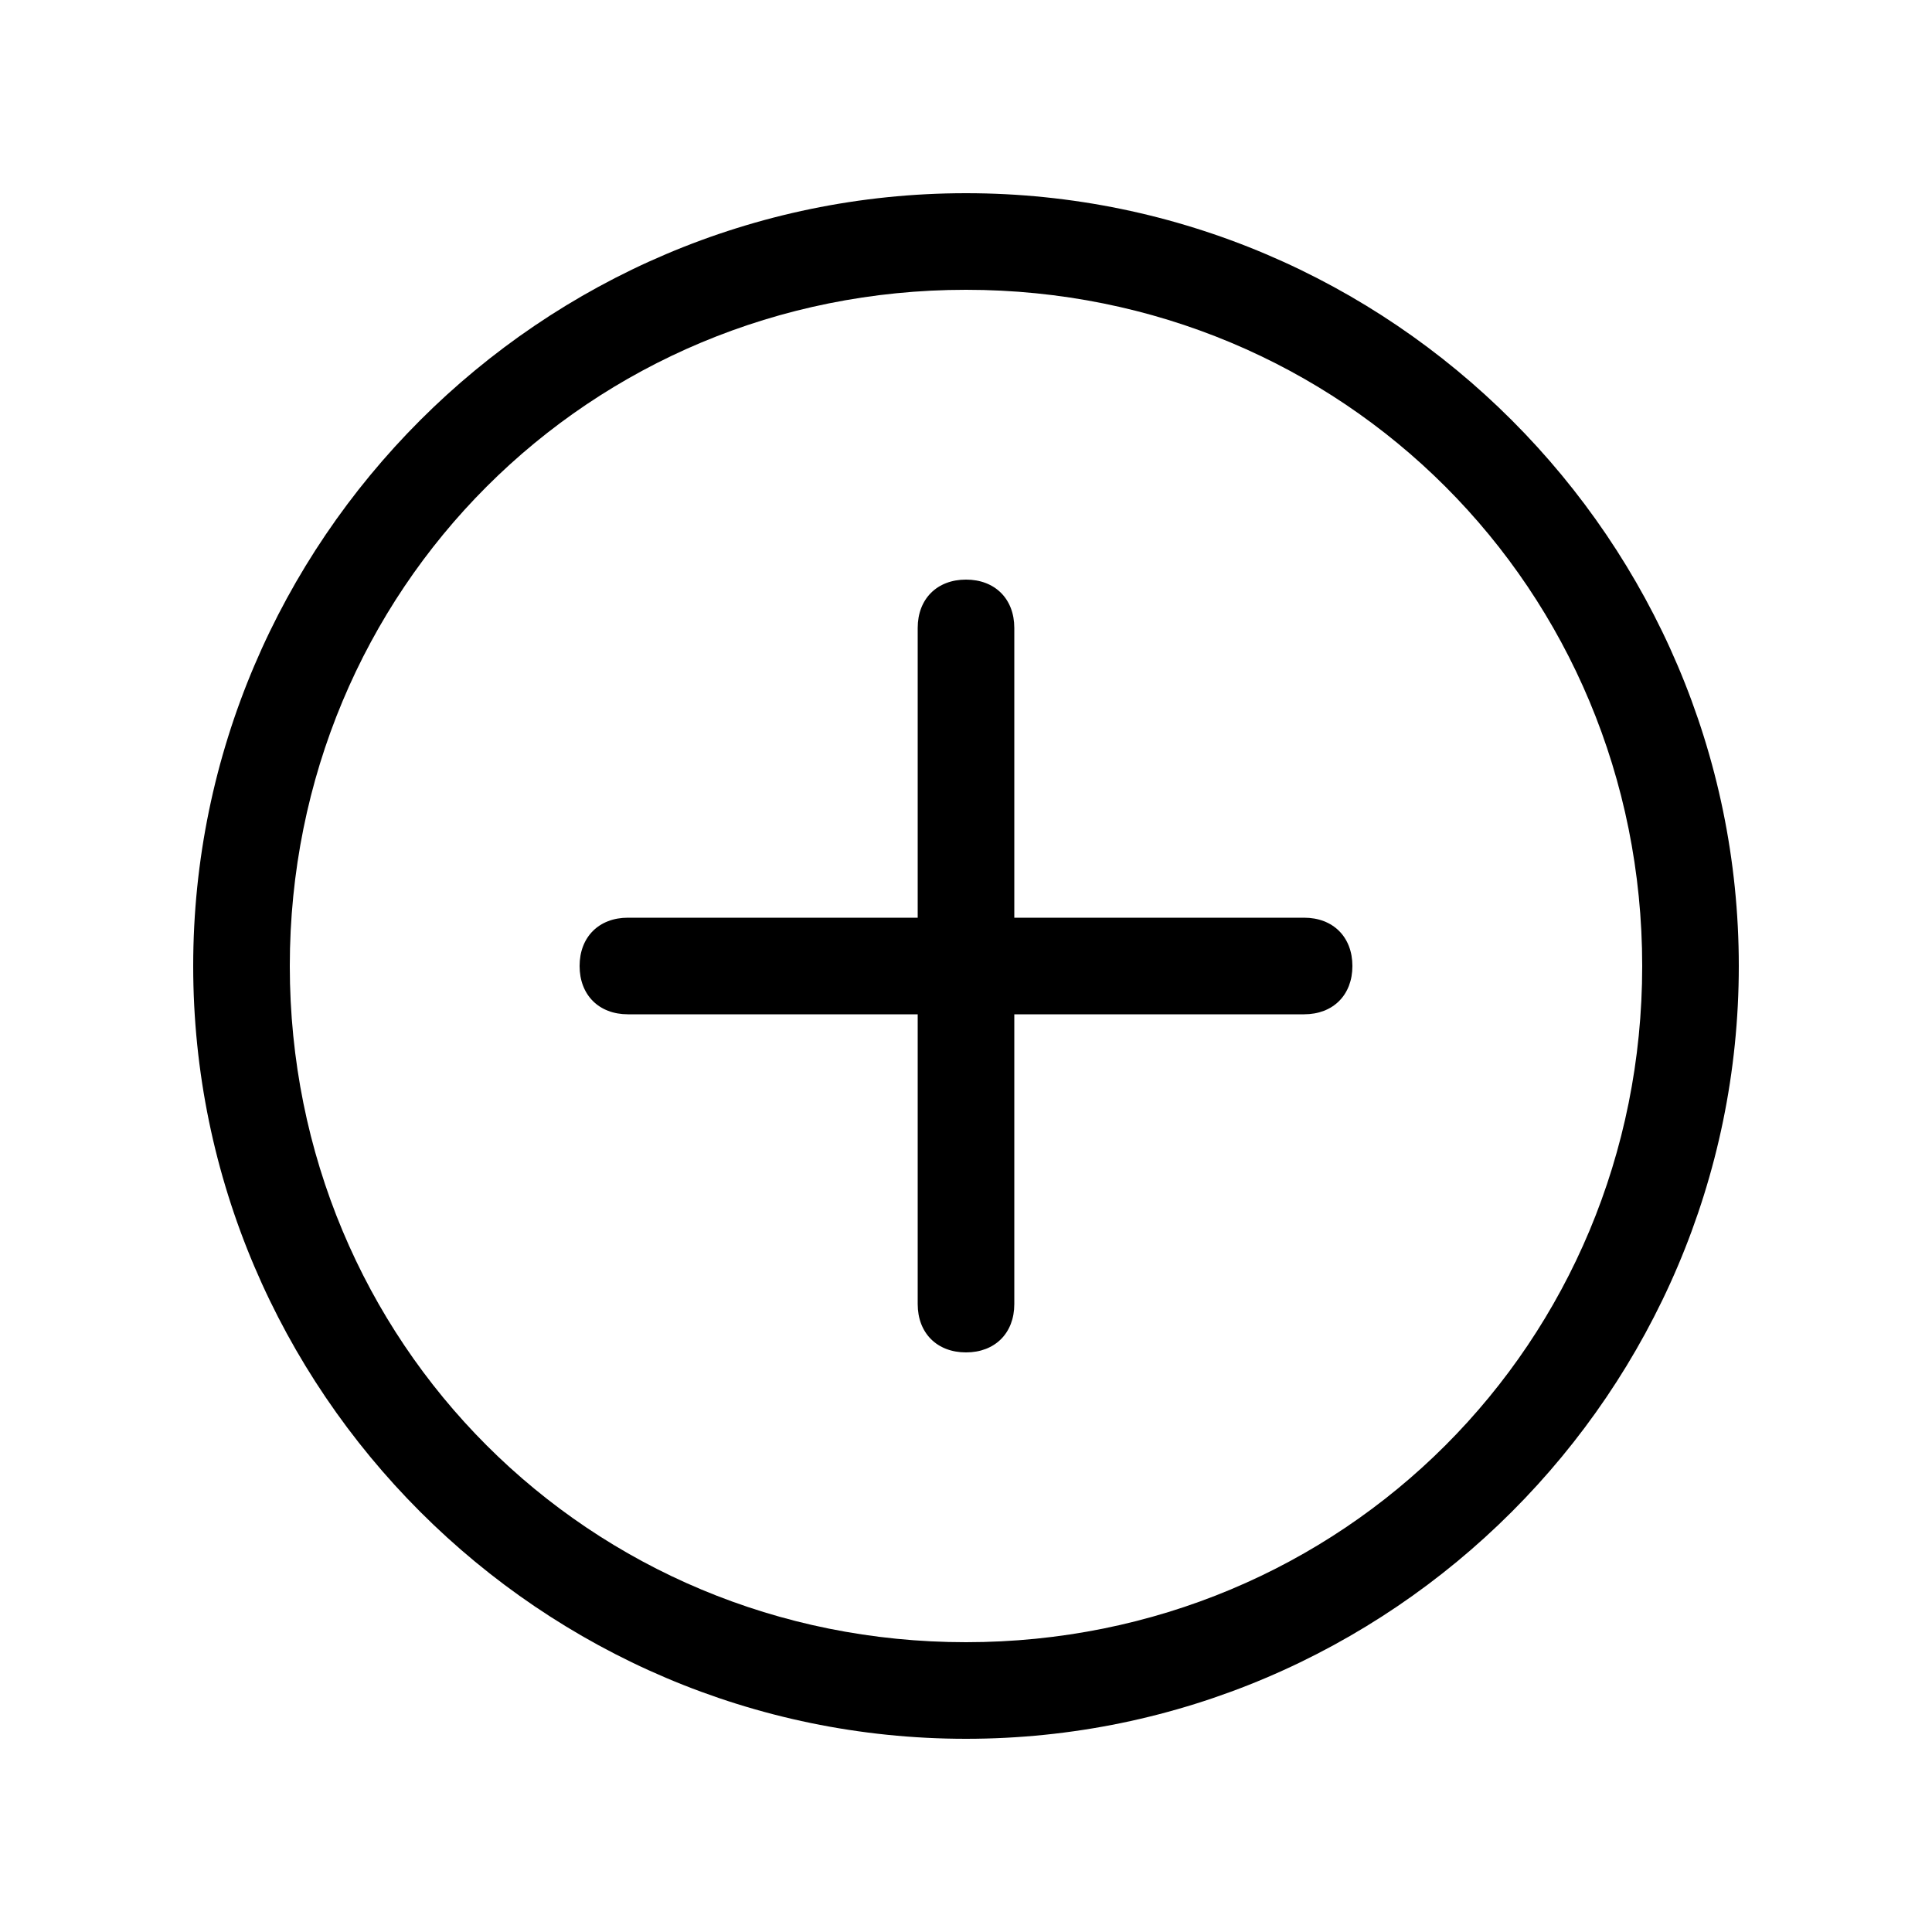
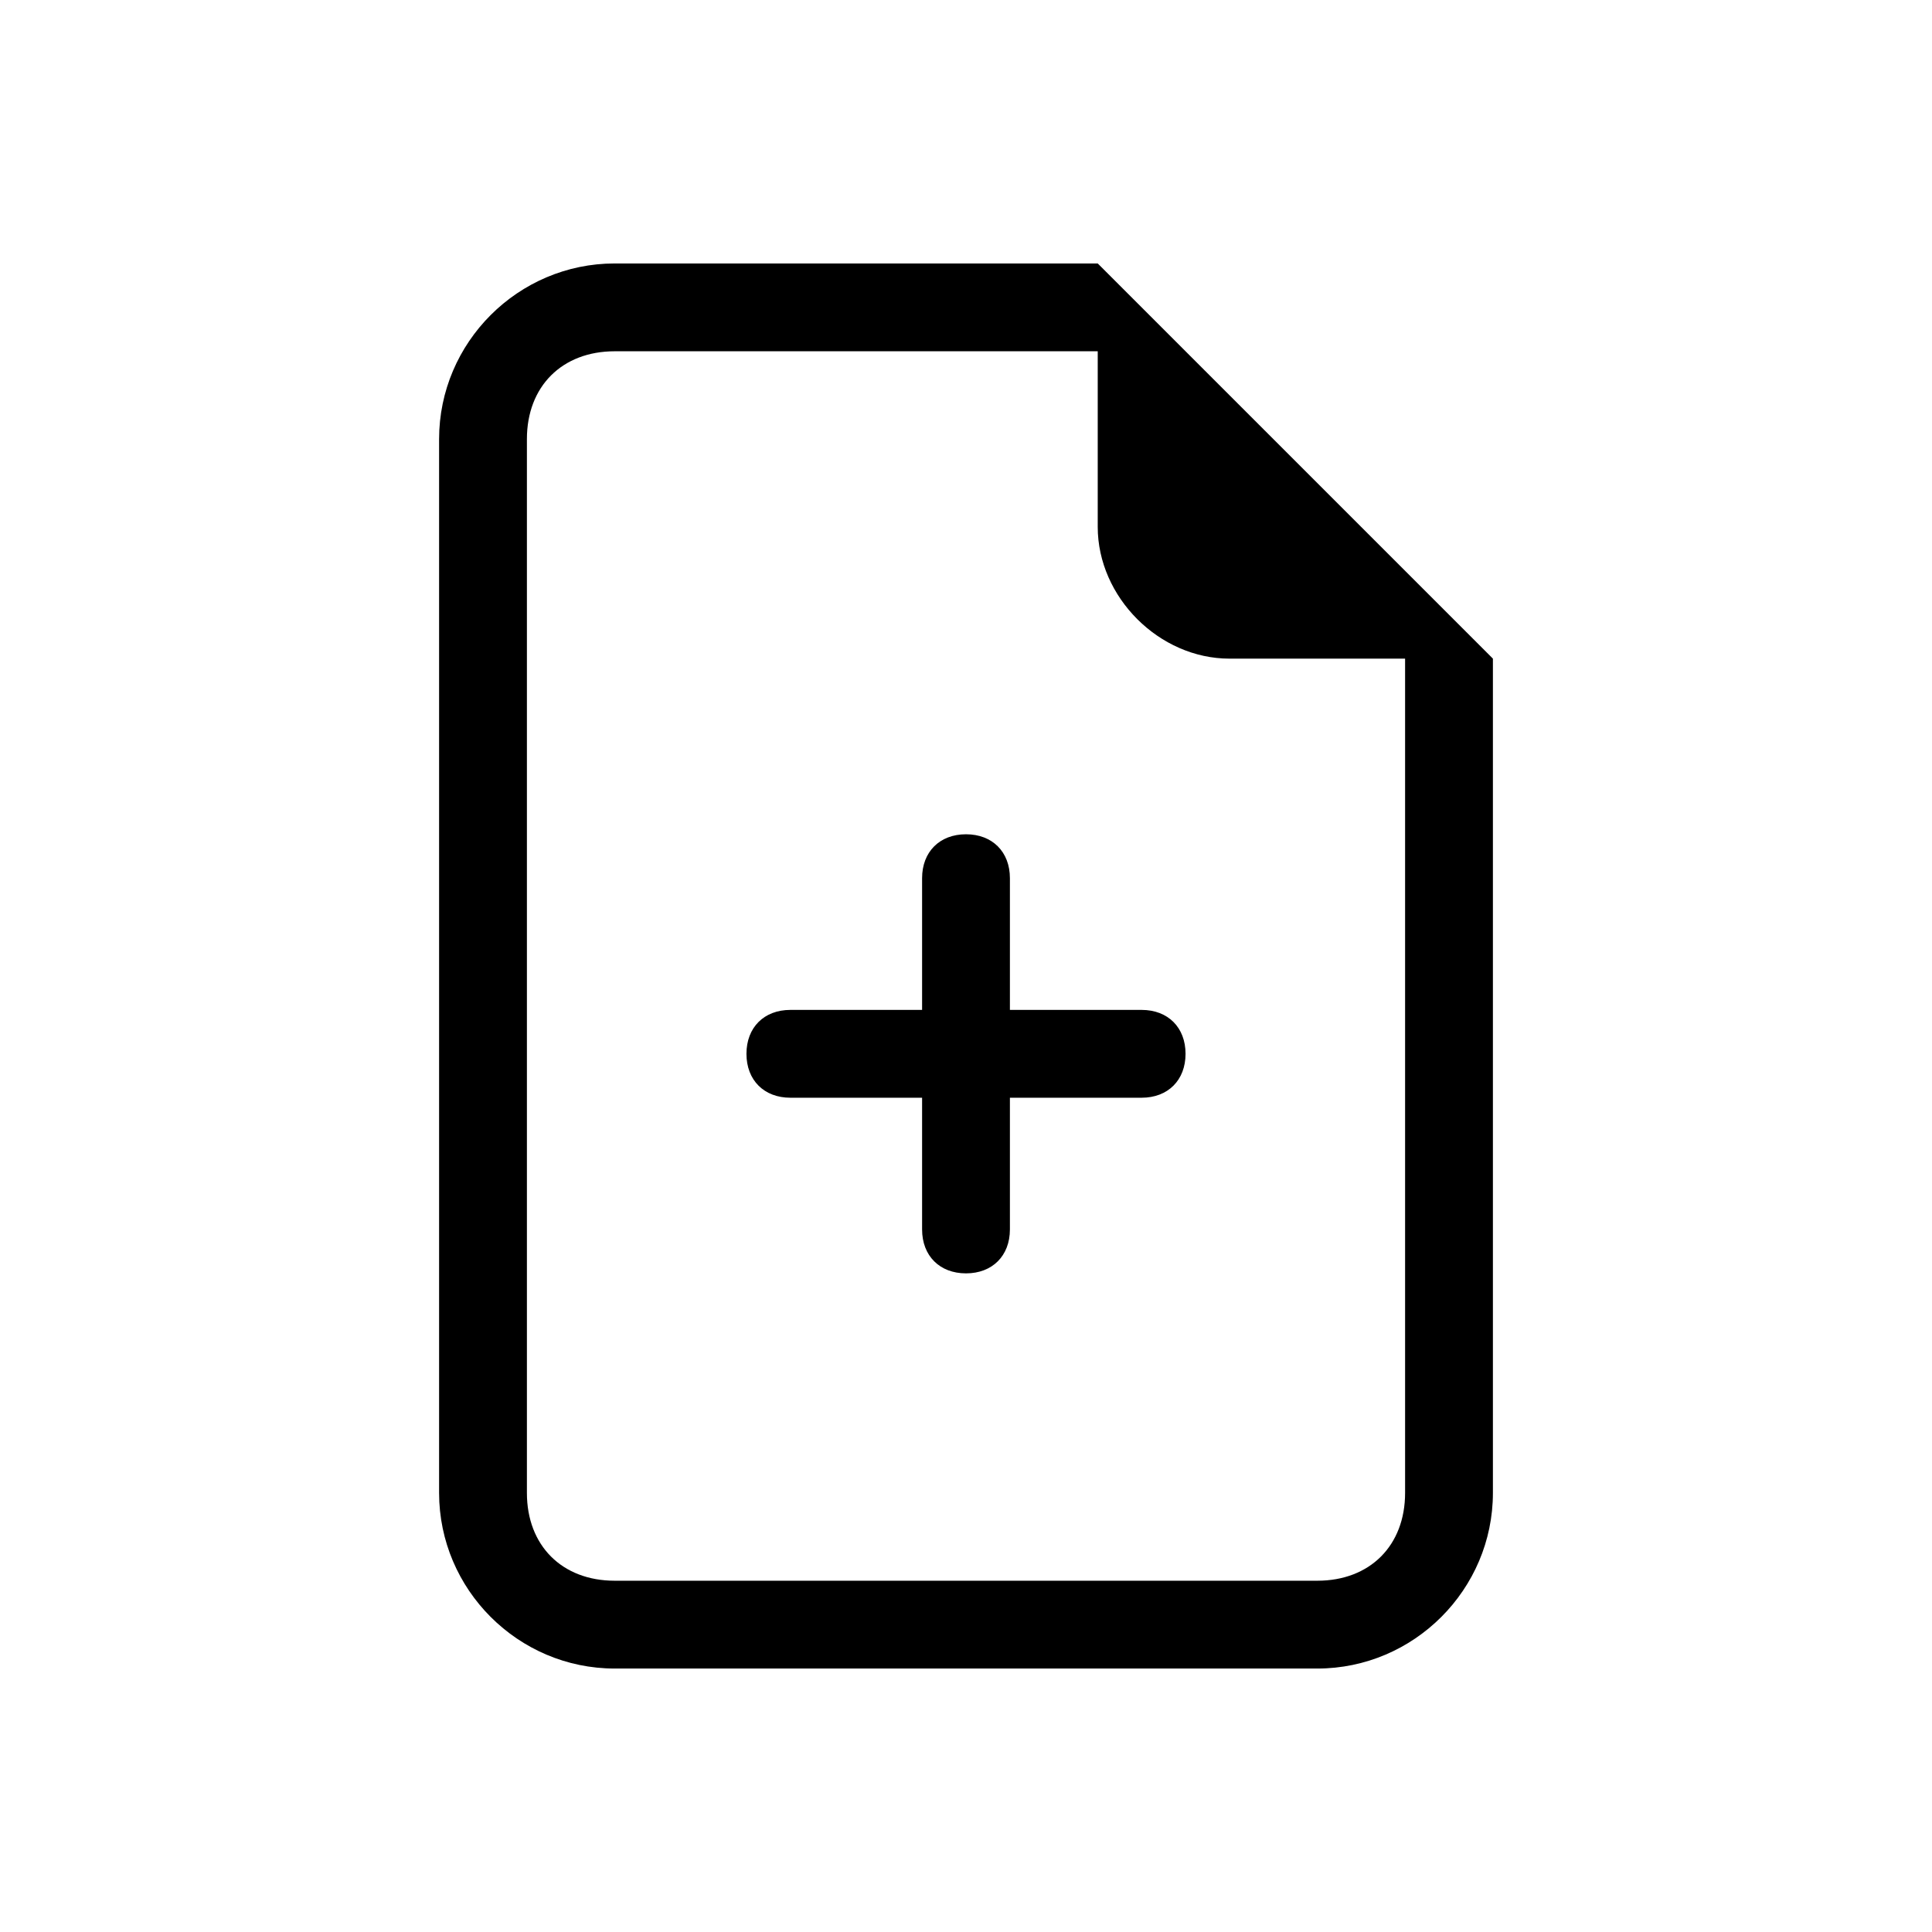
- <svg xmlns="http://www.w3.org/2000/svg" version="1.1" id="图层_1" x="0px" y="0px" viewBox="0 0 20 20" style="enable-background:new 0 0 20 20;" xml:space="preserve">
-   <path d="M10,17c-3.9,0-7-3.1-7-7s3.1-7,7-7s7,3.1,7,7S13.9,17,10,17z M10,18c4.4,0,8-3.6,8-8s-3.6-8-8-8s-8,3.6-8,8S5.6,18,10,18z" />
-   <path d="M10,6c0.3,0,0.5,0.2,0.5,0.5v3h3c0.3,0,0.5,0.2,0.5,0.5s-0.2,0.5-0.5,0.5h-3v3c0,0.3-0.2,0.5-0.5,0.5s-0.5-0.2-0.5-0.5v-3  h-3C6.2,10.5,6,10.3,6,10s0.2-0.5,0.5-0.5h3v-3C9.5,6.2,9.7,6,10,6z" />
+ <svg xmlns="http://www.w3.org/2000/svg" version="1.1" id="图层_1" x="0px" y="0px" viewBox="0 0 22 22" style="enable-background:new 0 0 22 22;" xml:space="preserve">
+   <path d="M11,9.5c0.3,0,0.5,0.2,0.5,0.5v1.5H13c0.3,0,0.5,0.2,0.5,0.5s-0.2,0.5-0.5,0.5h-1.5V14c0,0.3-0.2,0.5-0.5,0.5  s-0.5-0.2-0.5-0.5v-1.5H9c-0.3,0-0.5-0.2-0.5-0.5s0.2-0.5,0.5-0.5h1.5V10C10.5,9.7,10.7,9.5,11,9.5z" />
+   <path d="M17,7.5V17c0,1.1-0.9,2-2,2H7c-1.1,0-2-0.9-2-2V5c0-1.1,0.9-2,2-2h5.5L17,7.5z M14,7.5c-0.8,0-1.5-0.7-1.5-1.5V4H7  C6.4,4,6,4.4,6,5v12c0,0.6,0.4,1,1,1h8c0.6,0,1-0.4,1-1V7.5H14z" />
</svg>
